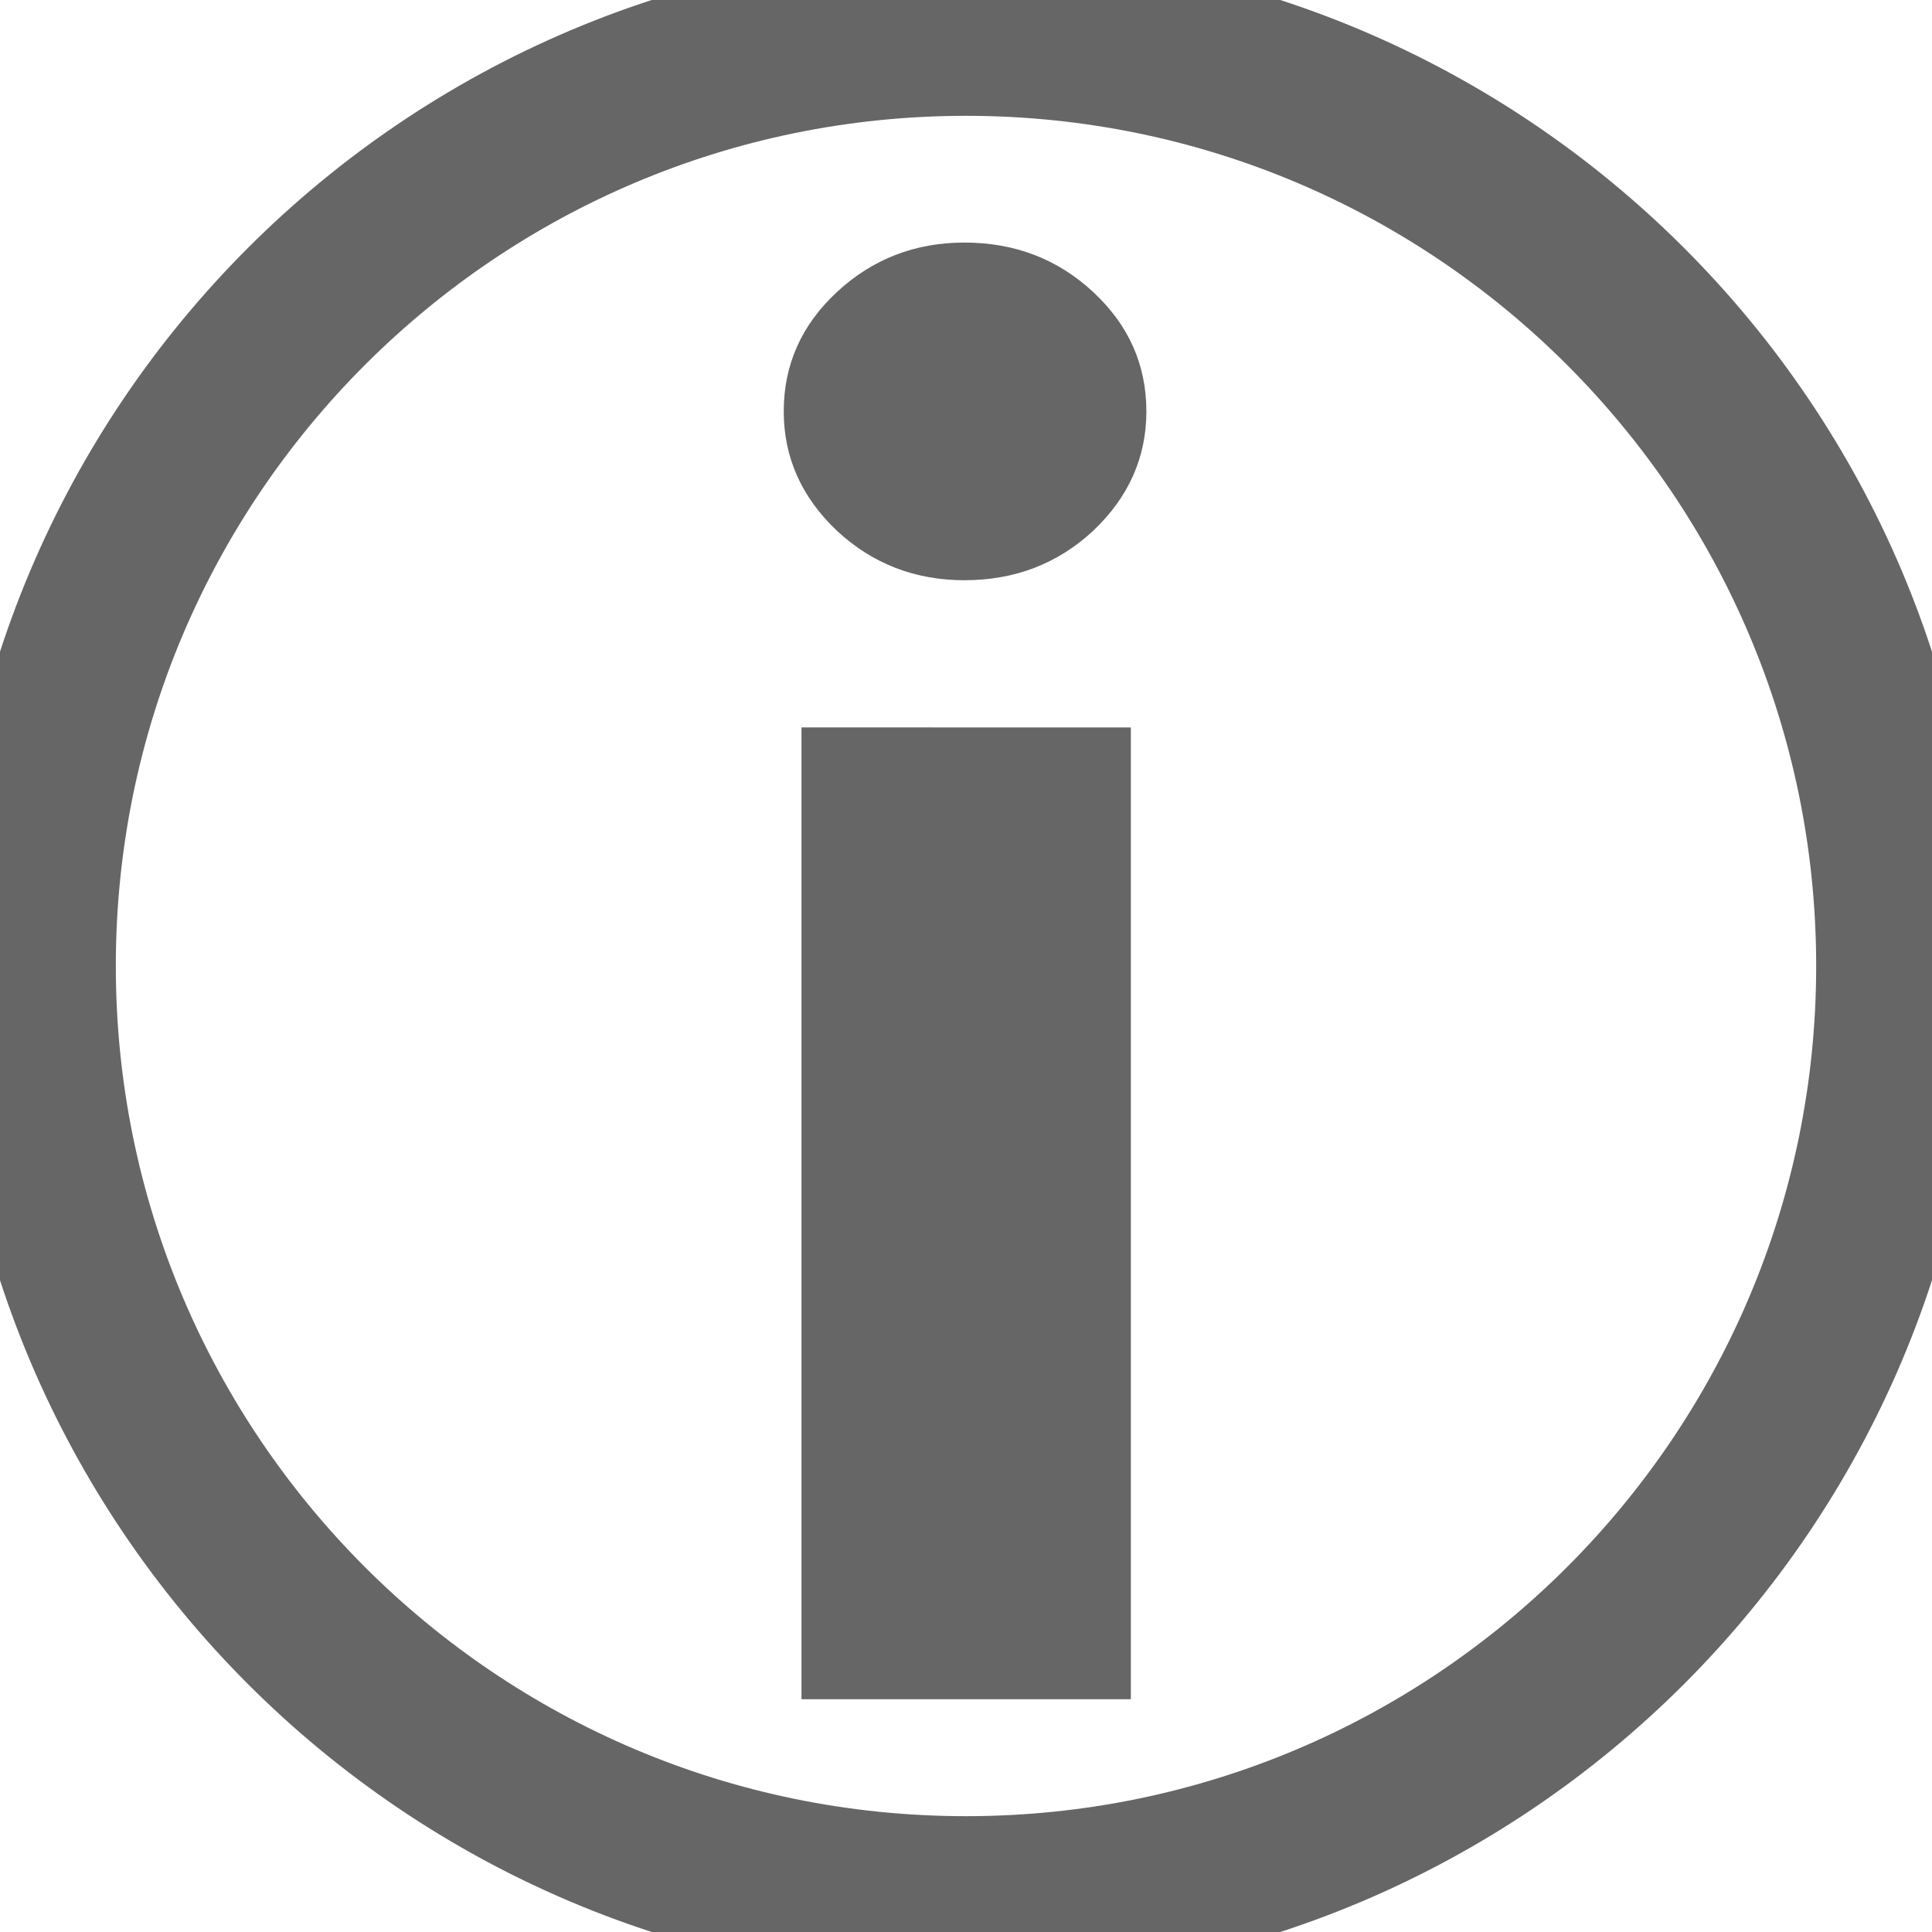
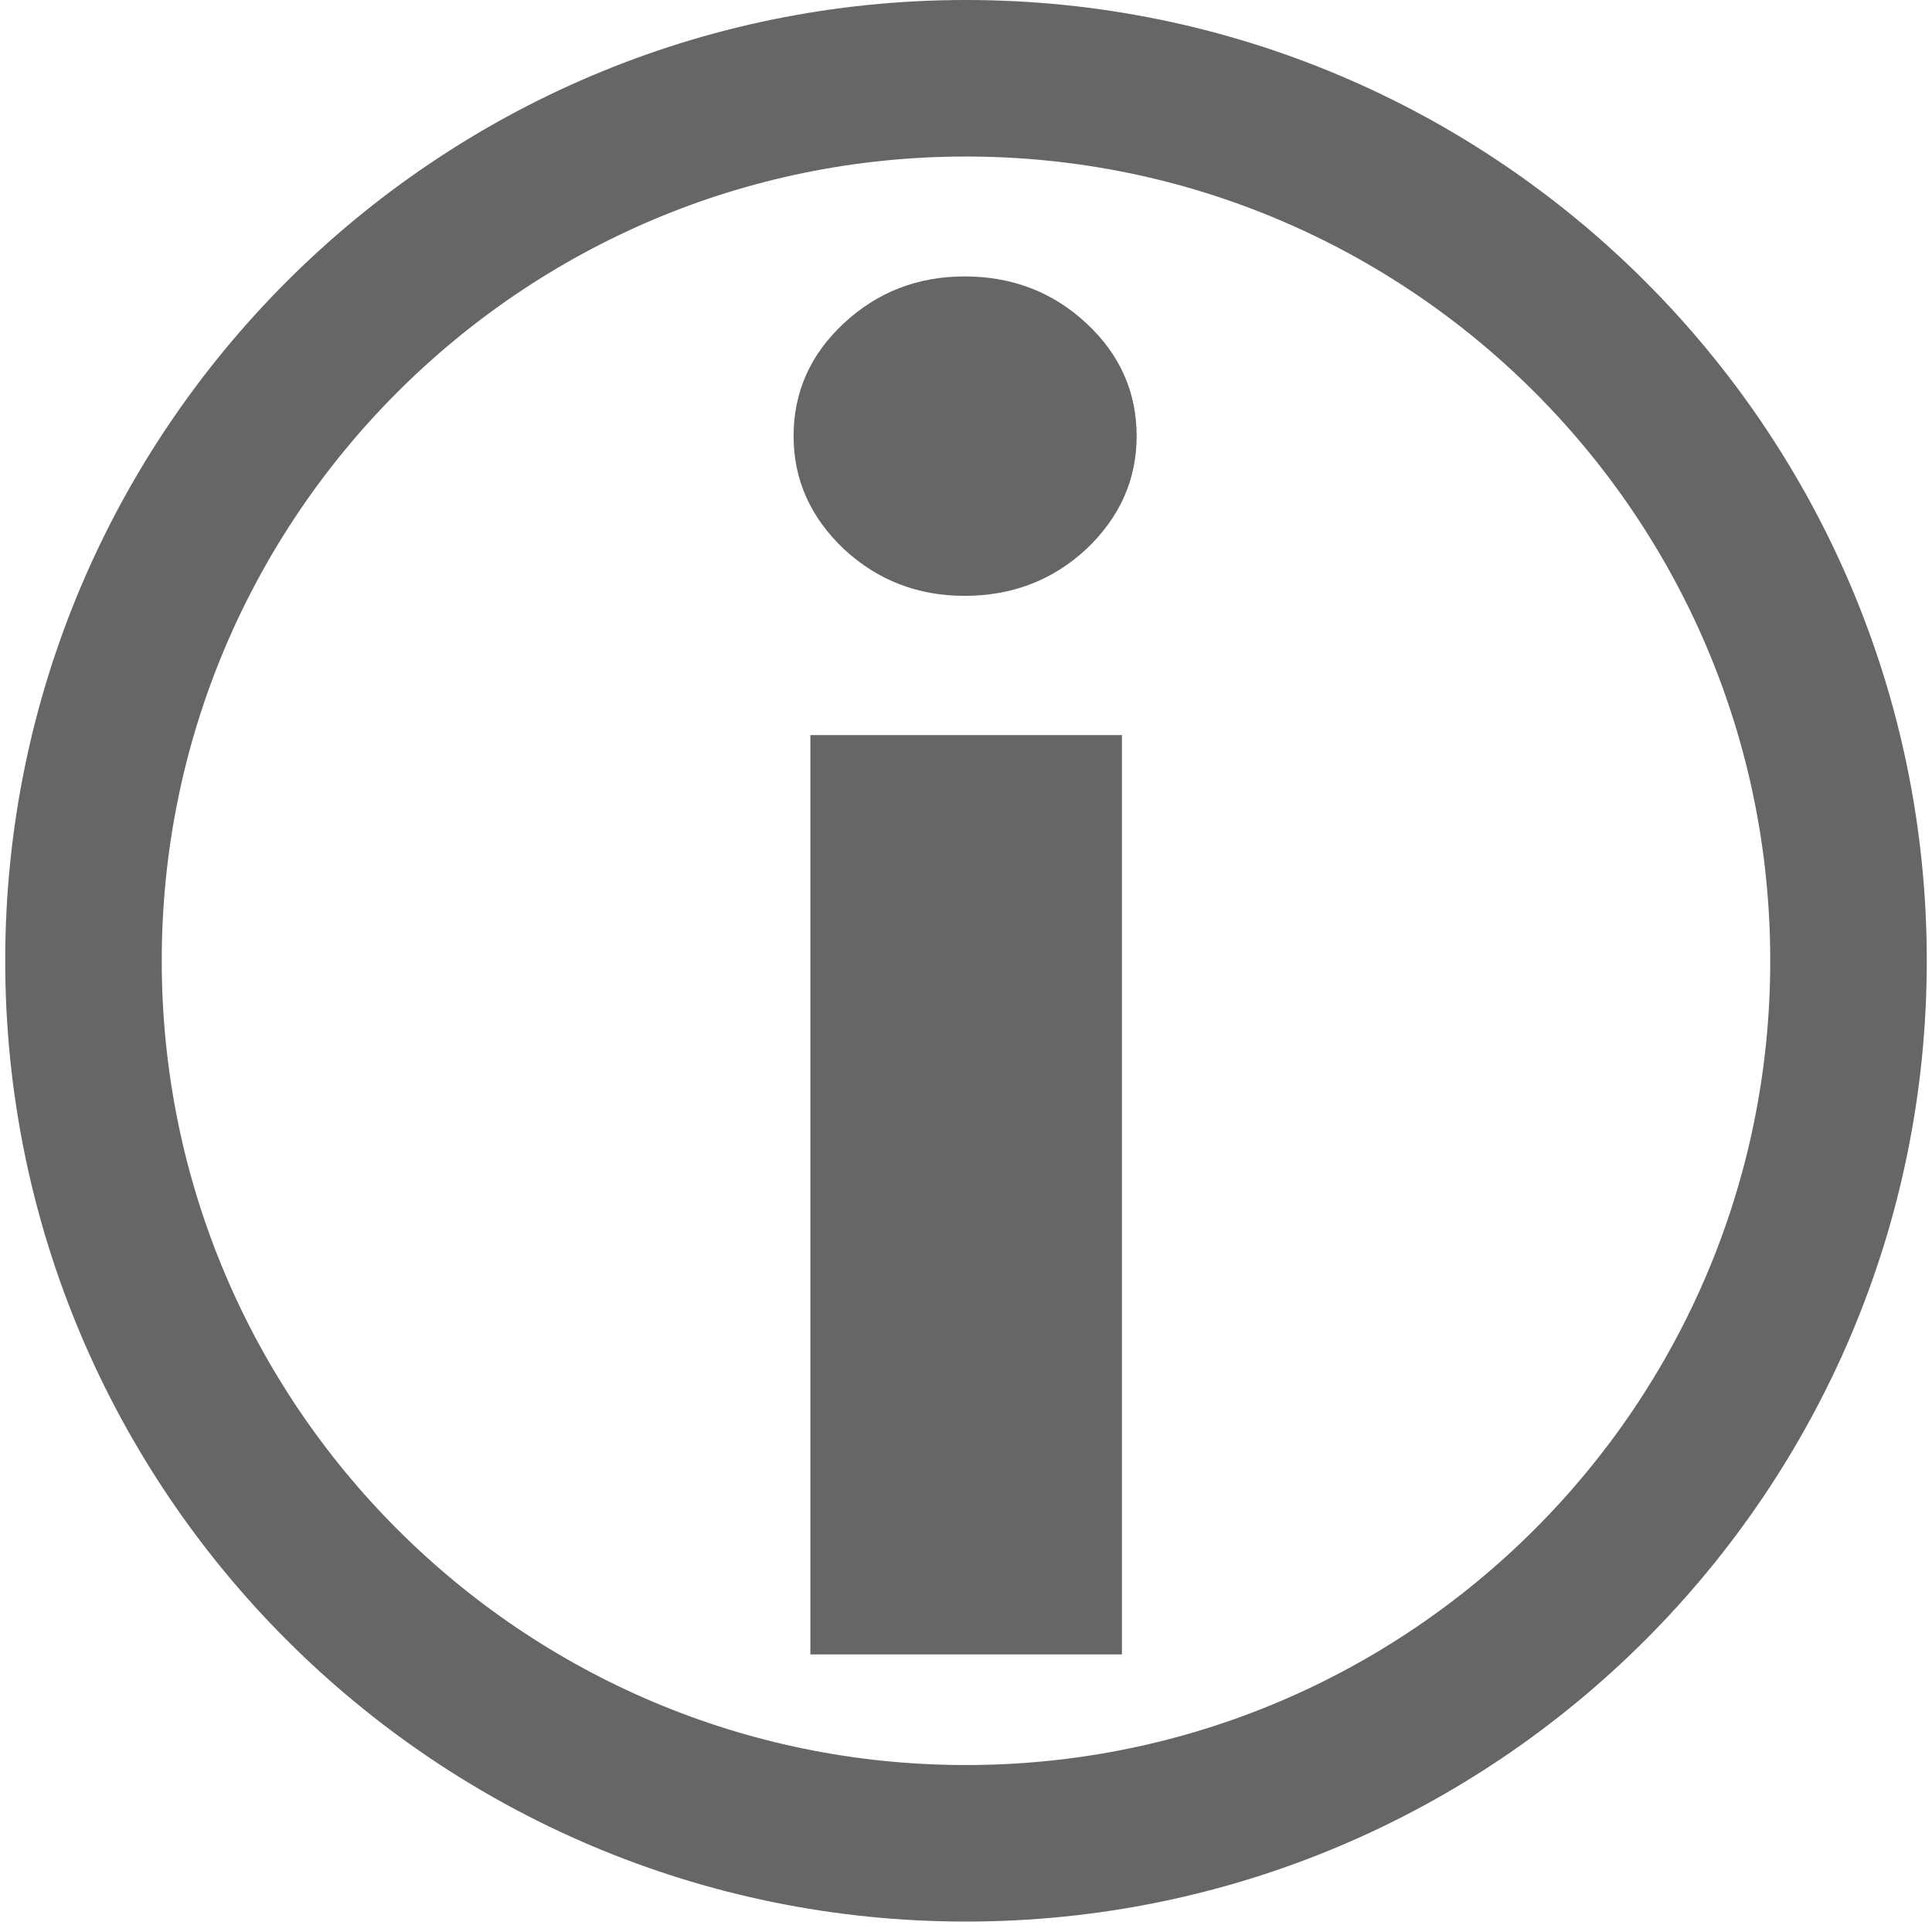
- <svg xmlns="http://www.w3.org/2000/svg" id="svg2411" viewBox="0 0 350.29 350.29" version="1.0">
-   <g id="layer1" transform="translate(-202 -474.36)">
+ <svg xmlns="http://www.w3.org/2000/svg" id="svg2411" viewBox="0 0 370.29 370.29" version="1.0">
+   <g id="layer1" transform="translate(-192 -465.36)">
    <g id="g2516" transform="translate(79 352.36)">
      <g id="g2500" style="stroke-linejoin:round;stroke:#666666;stroke-width:30;fill:none" transform="translate(129,128)">
        <path id="path2502" d="m338.29 169.14c0 93.37-75.78 169.15-169.15 169.15-93.364 0-169.14-75.78-169.14-169.15 0-93.364 75.776-169.14 169.14-169.14 93.37 0 169.15 75.776 169.15 169.14z" />
      </g>
      <g id="g2504" style="fill:#666666" transform="translate(265.1 165.98)">
        <path id="path2506" d="m0 30.61c0-8.461 3.217-15.677 9.651-21.65 6.434-5.973 14.142-8.959 23.122-8.96 9.115 0.001 16.89 2.987 23.324 8.96 6.434 5.973 9.651 13.189 9.652 21.65-0.001 8.338-3.218 15.555-9.652 21.652-6.434 5.972-14.209 8.958-23.324 8.958-8.98 0-16.688-2.986-23.122-8.958-6.434-6.097-9.651-13.314-9.651-21.652zm62.933 57.301v176.2h-59.716v-176.2c0 0.001 59.716 0.001 59.716 0.001" />
      </g>
    </g>
  </g>
</svg>
